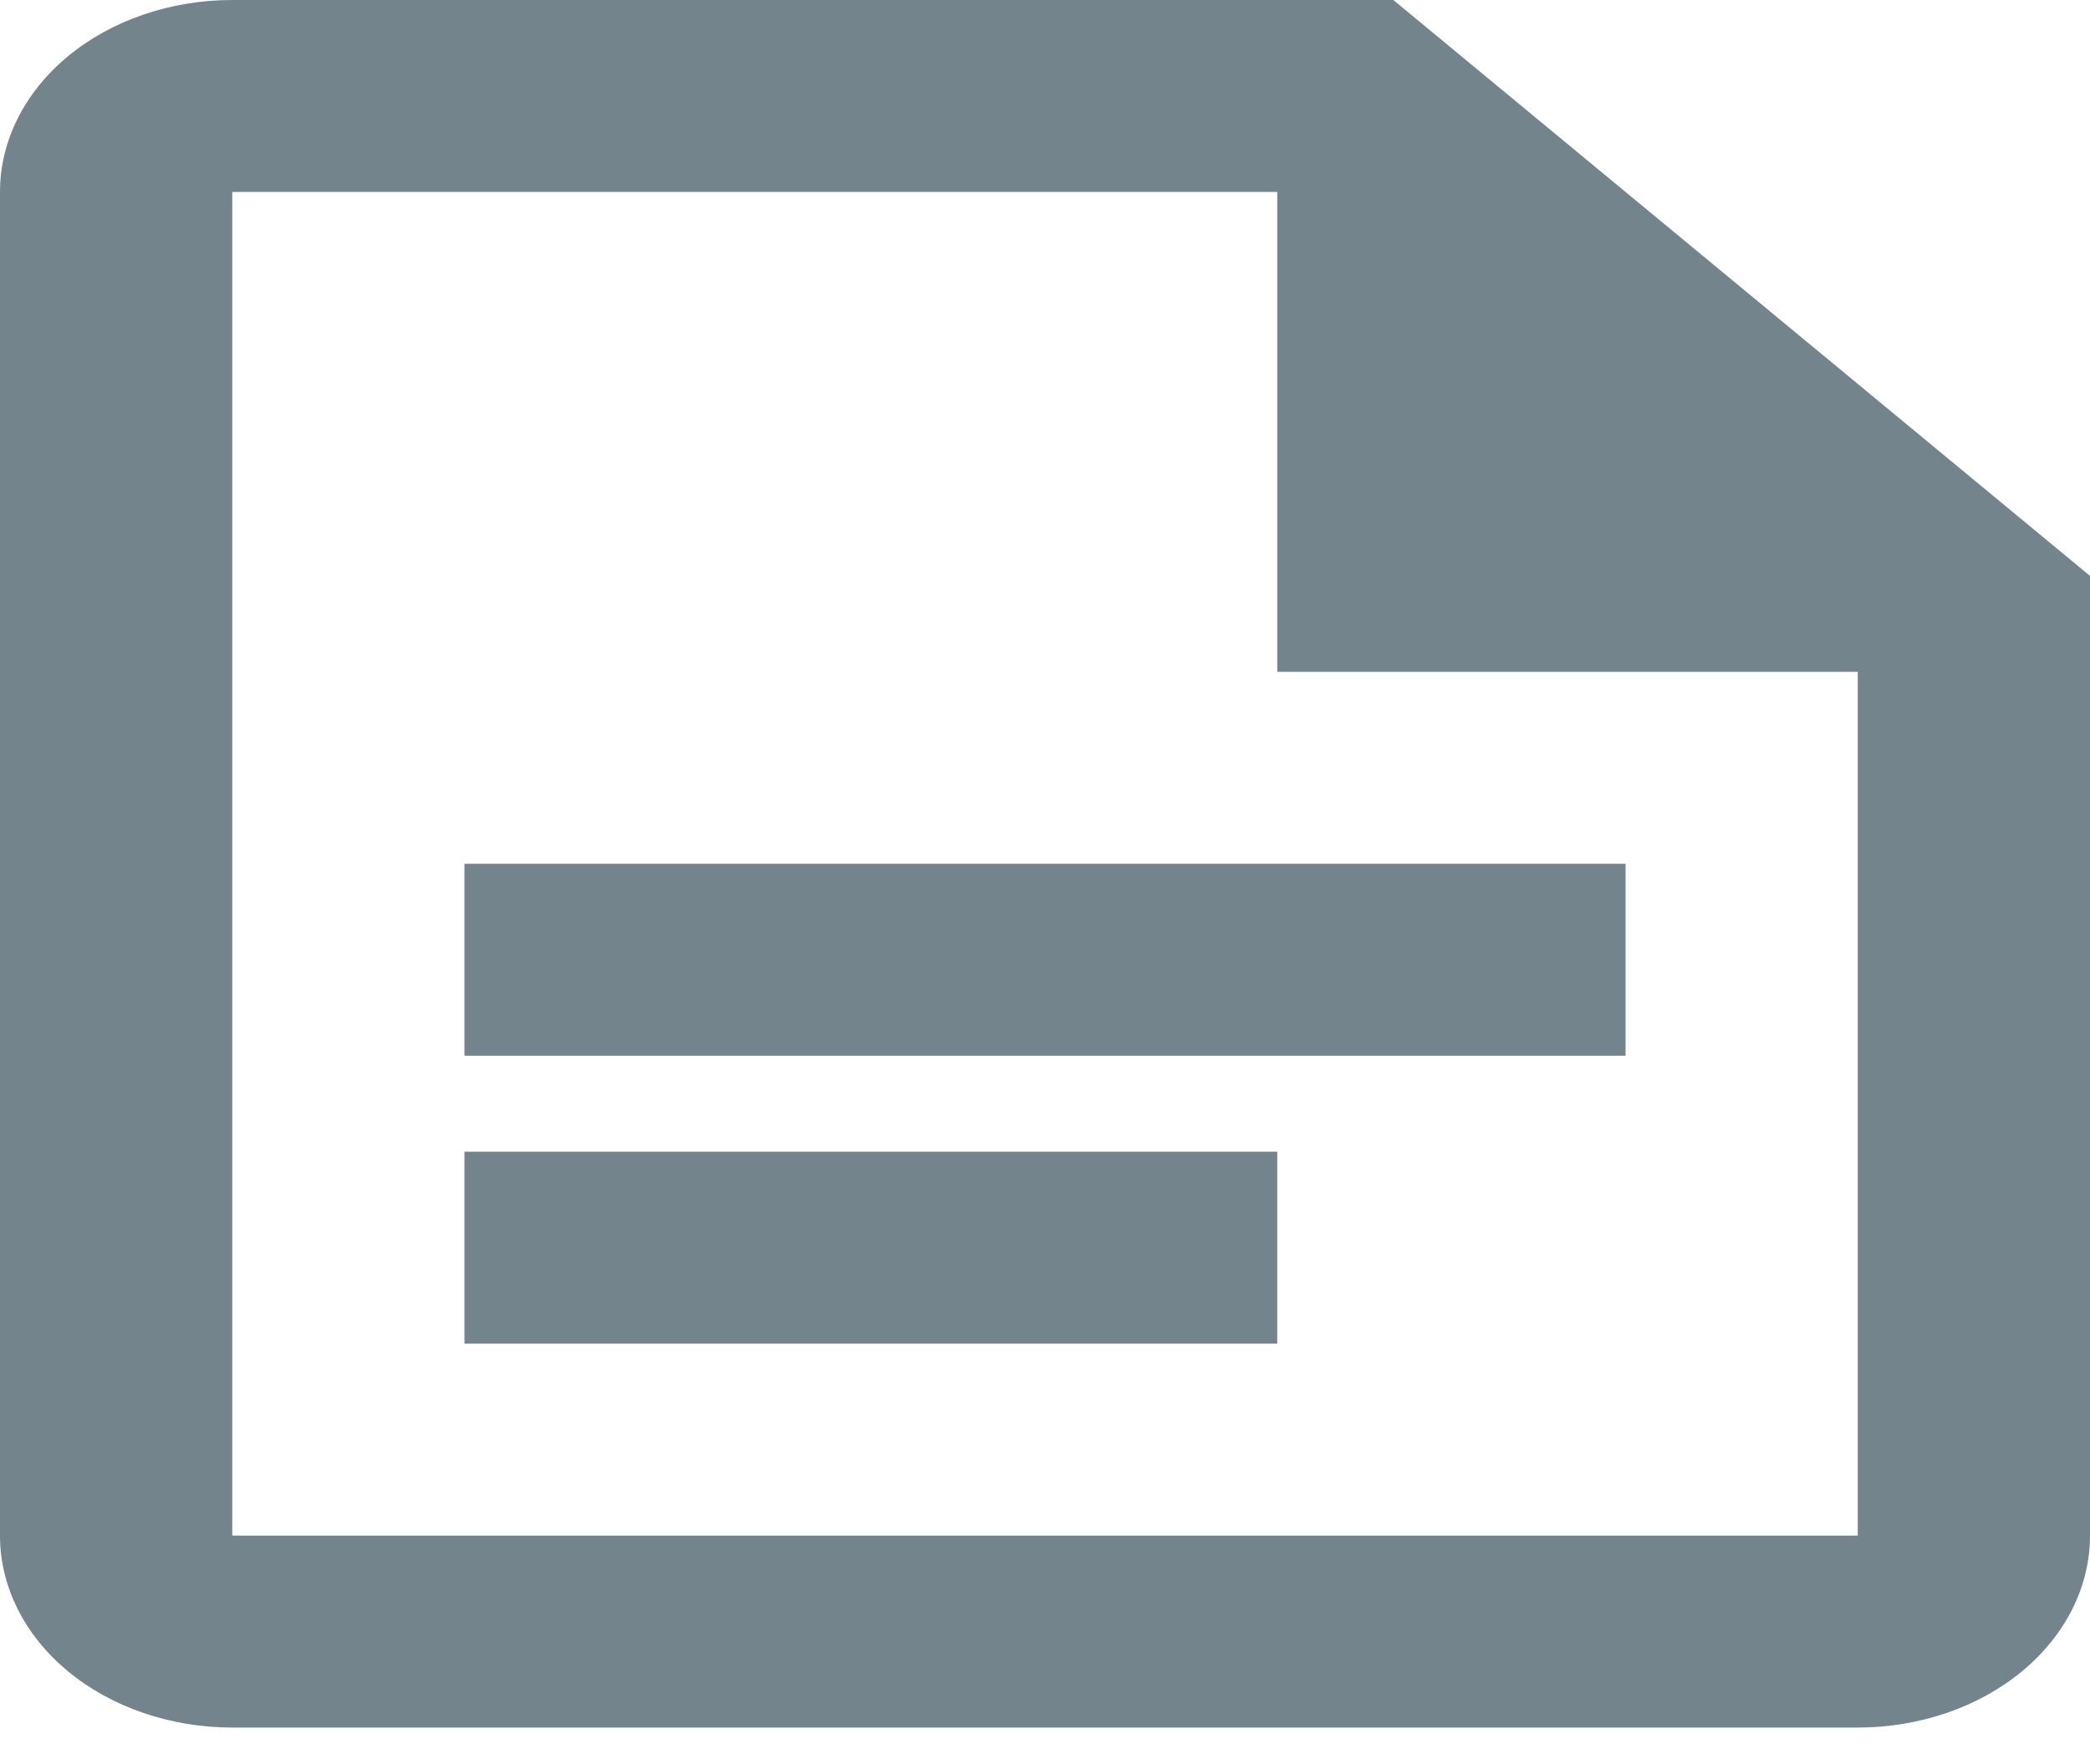
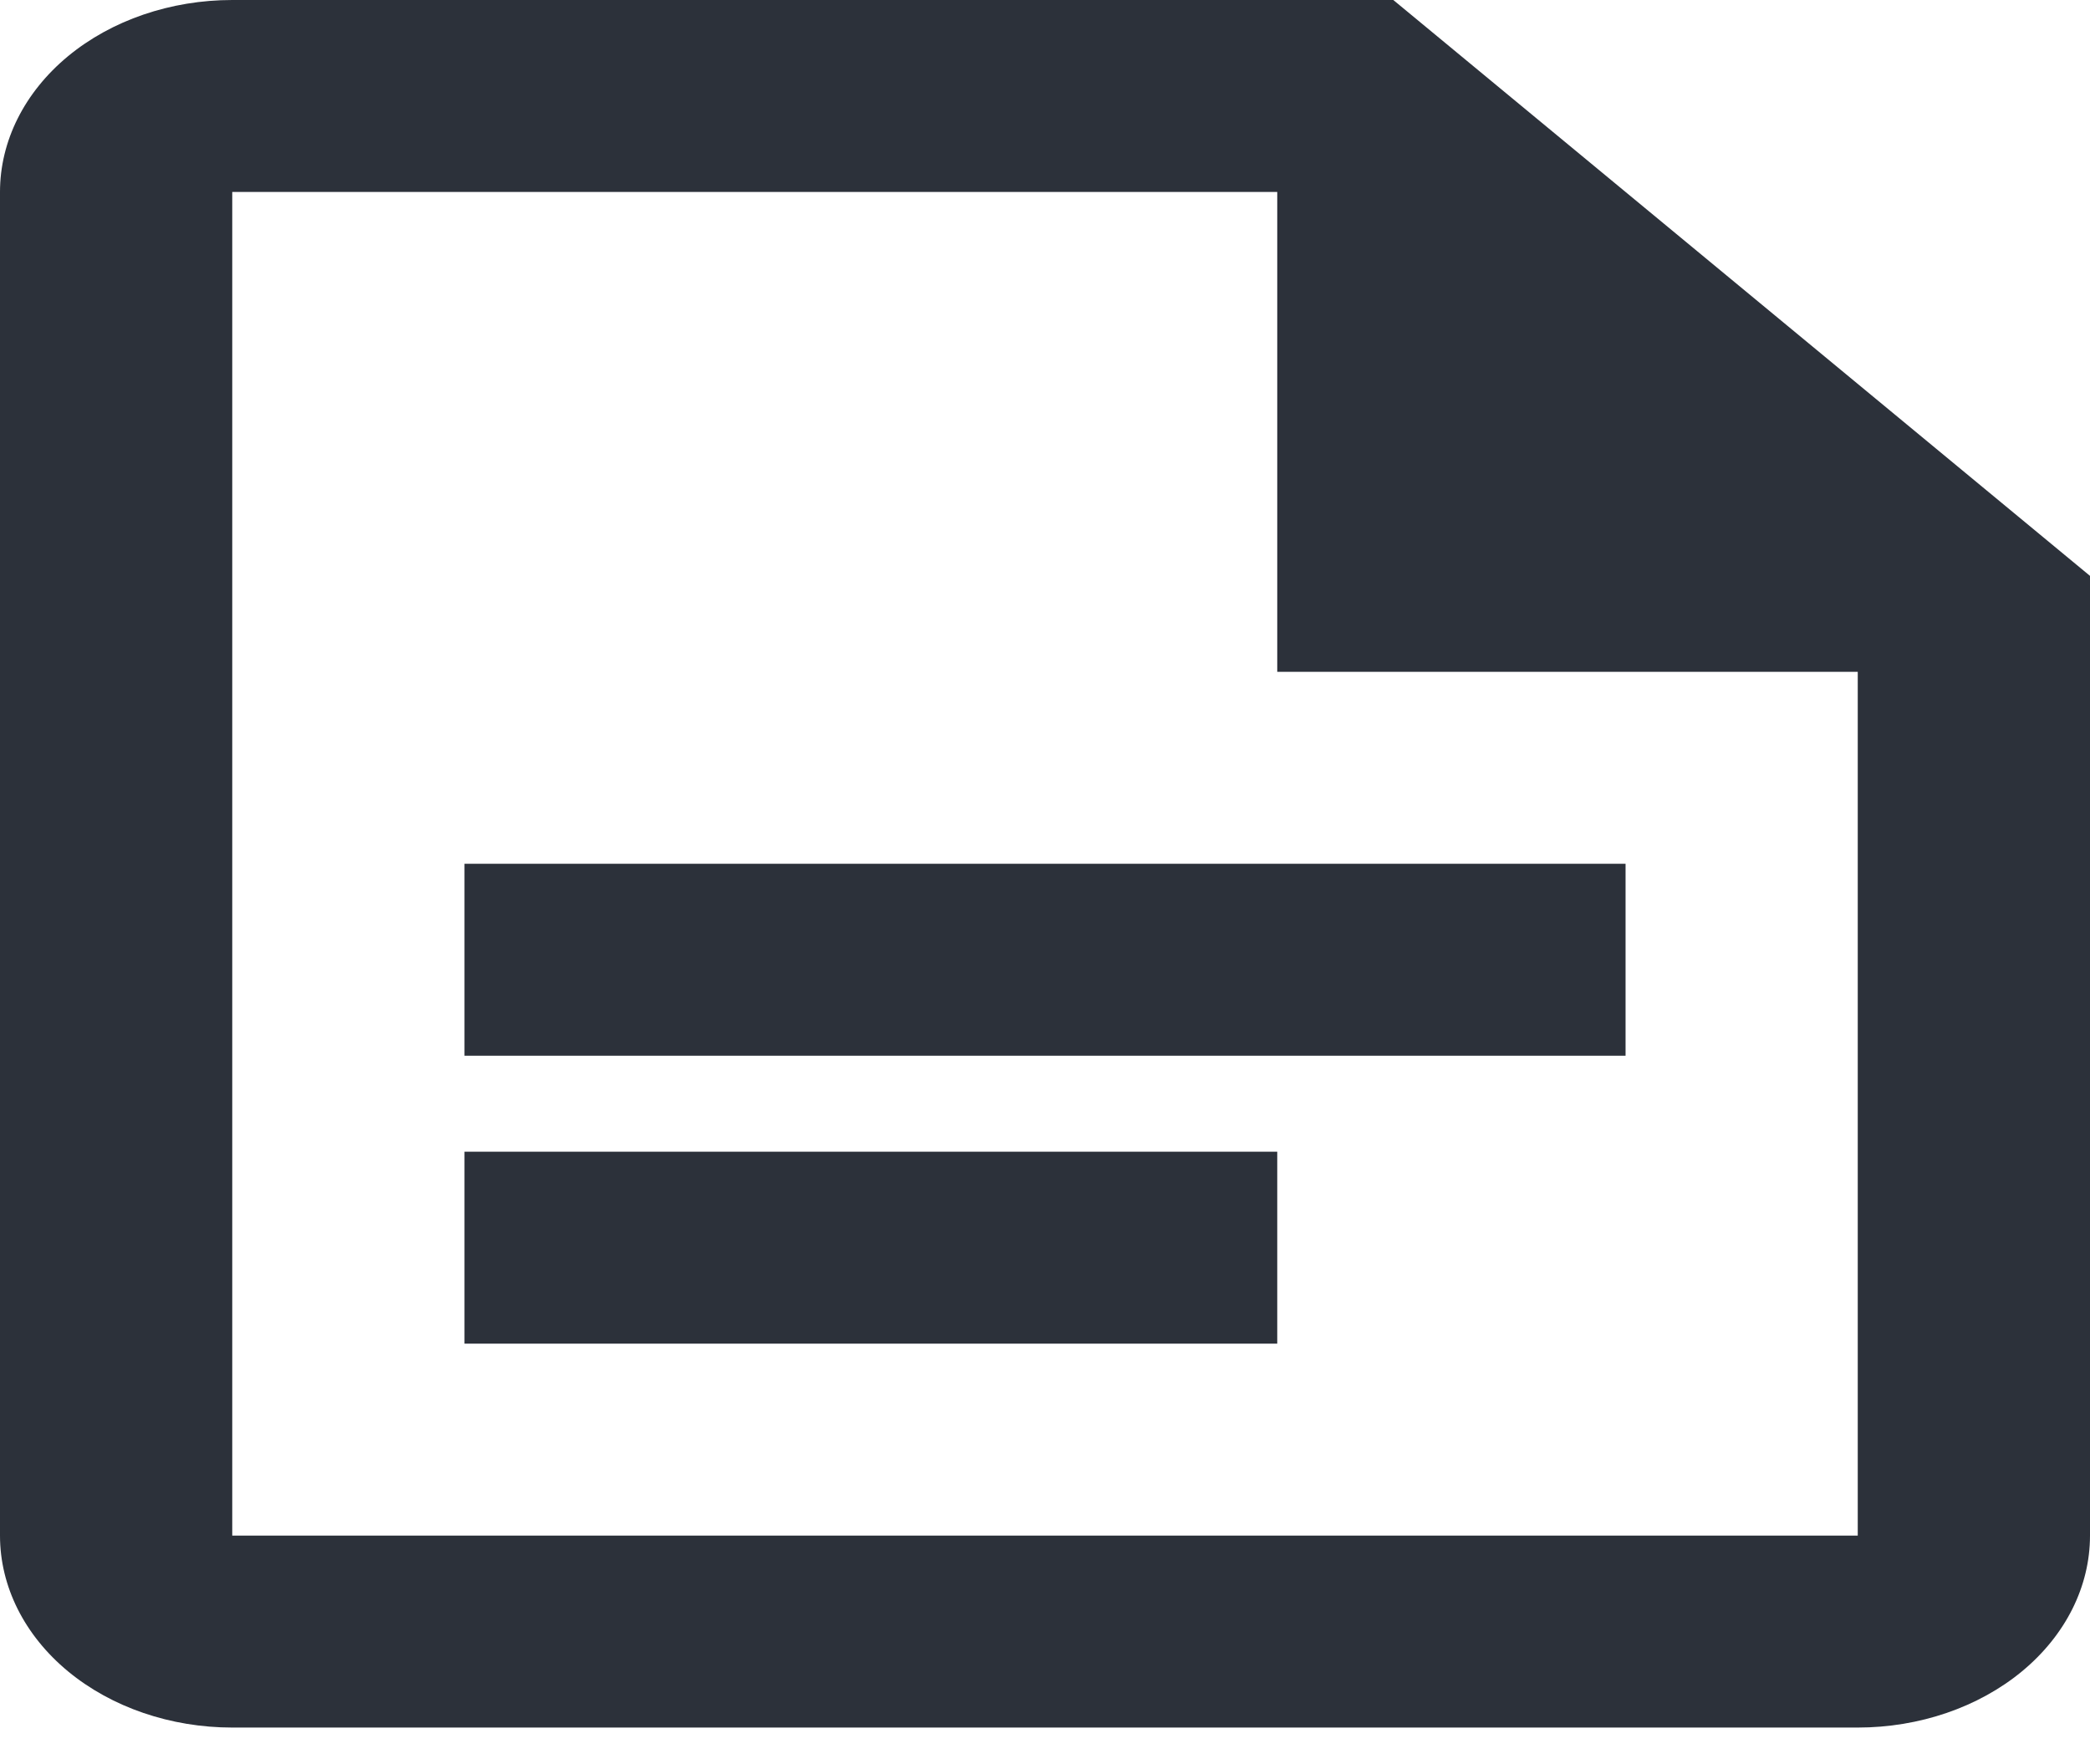
<svg xmlns="http://www.w3.org/2000/svg" width="32" height="27" viewBox="0 0 32 27" fill="none">
-   <path id="Pleitos" d="M21.333 0H3.556C2.613 0 1.708 0.31 1.041 0.861C0.375 1.412 0 2.159 0 2.939V23.511C0 24.291 0.375 25.038 1.041 25.589C1.708 26.14 2.613 26.45 3.556 26.45H28.444C29.387 26.45 30.292 26.14 30.959 25.589C31.625 25.038 32 24.291 32 23.511V8.817L21.333 0ZM28.444 23.511H3.556V2.939H19.556V10.286H28.444M24.889 16.164H7.111V13.225H24.889M19.556 20.572H7.111V17.633H19.556" fill="#73848C" />
+   <path id="Pleitos" d="M21.333 0H3.556C2.613 0 1.708 0.31 1.041 0.861C0.375 1.412 0 2.159 0 2.939V23.511C0 24.291 0.375 25.038 1.041 25.589C1.708 26.14 2.613 26.45 3.556 26.45H28.444C29.387 26.45 30.292 26.14 30.959 25.589C31.625 25.038 32 24.291 32 23.511V8.817L21.333 0ZM28.444 23.511H3.556V2.939H19.556V10.286H28.444M24.889 16.164H7.111V13.225H24.889M19.556 20.572H7.111V17.633H19.556" fill="#2C313A" />
</svg>
